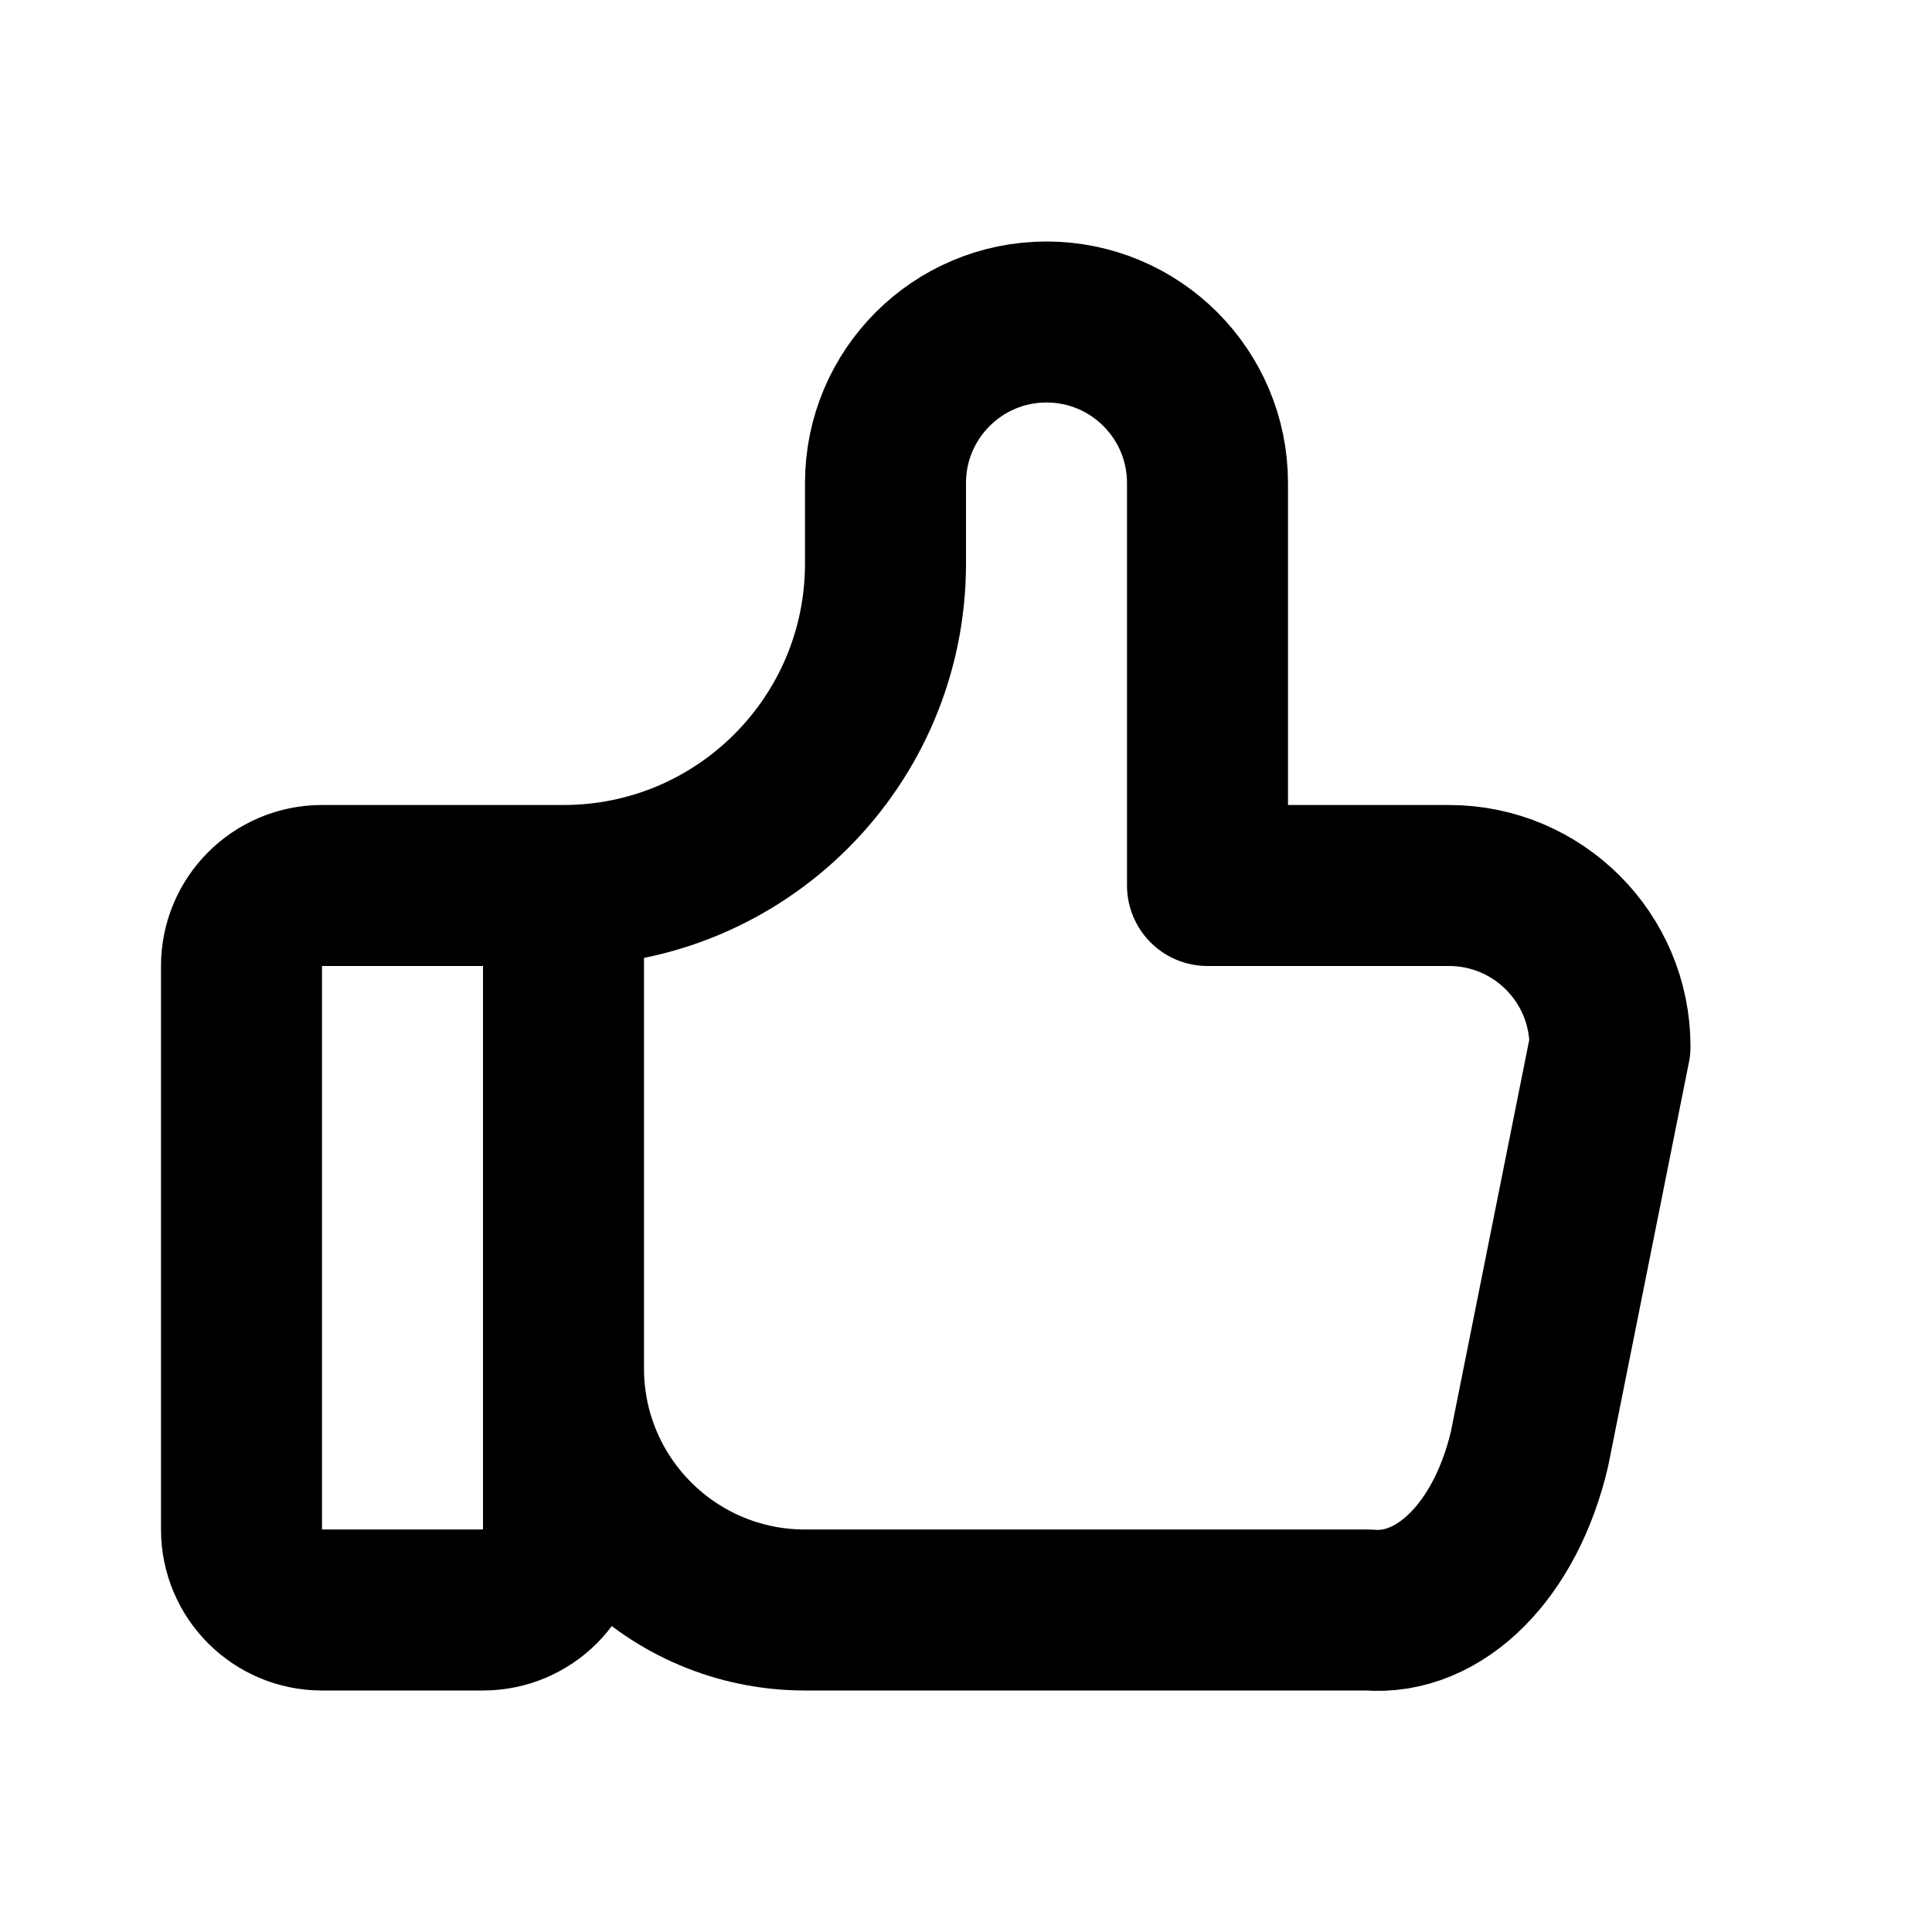
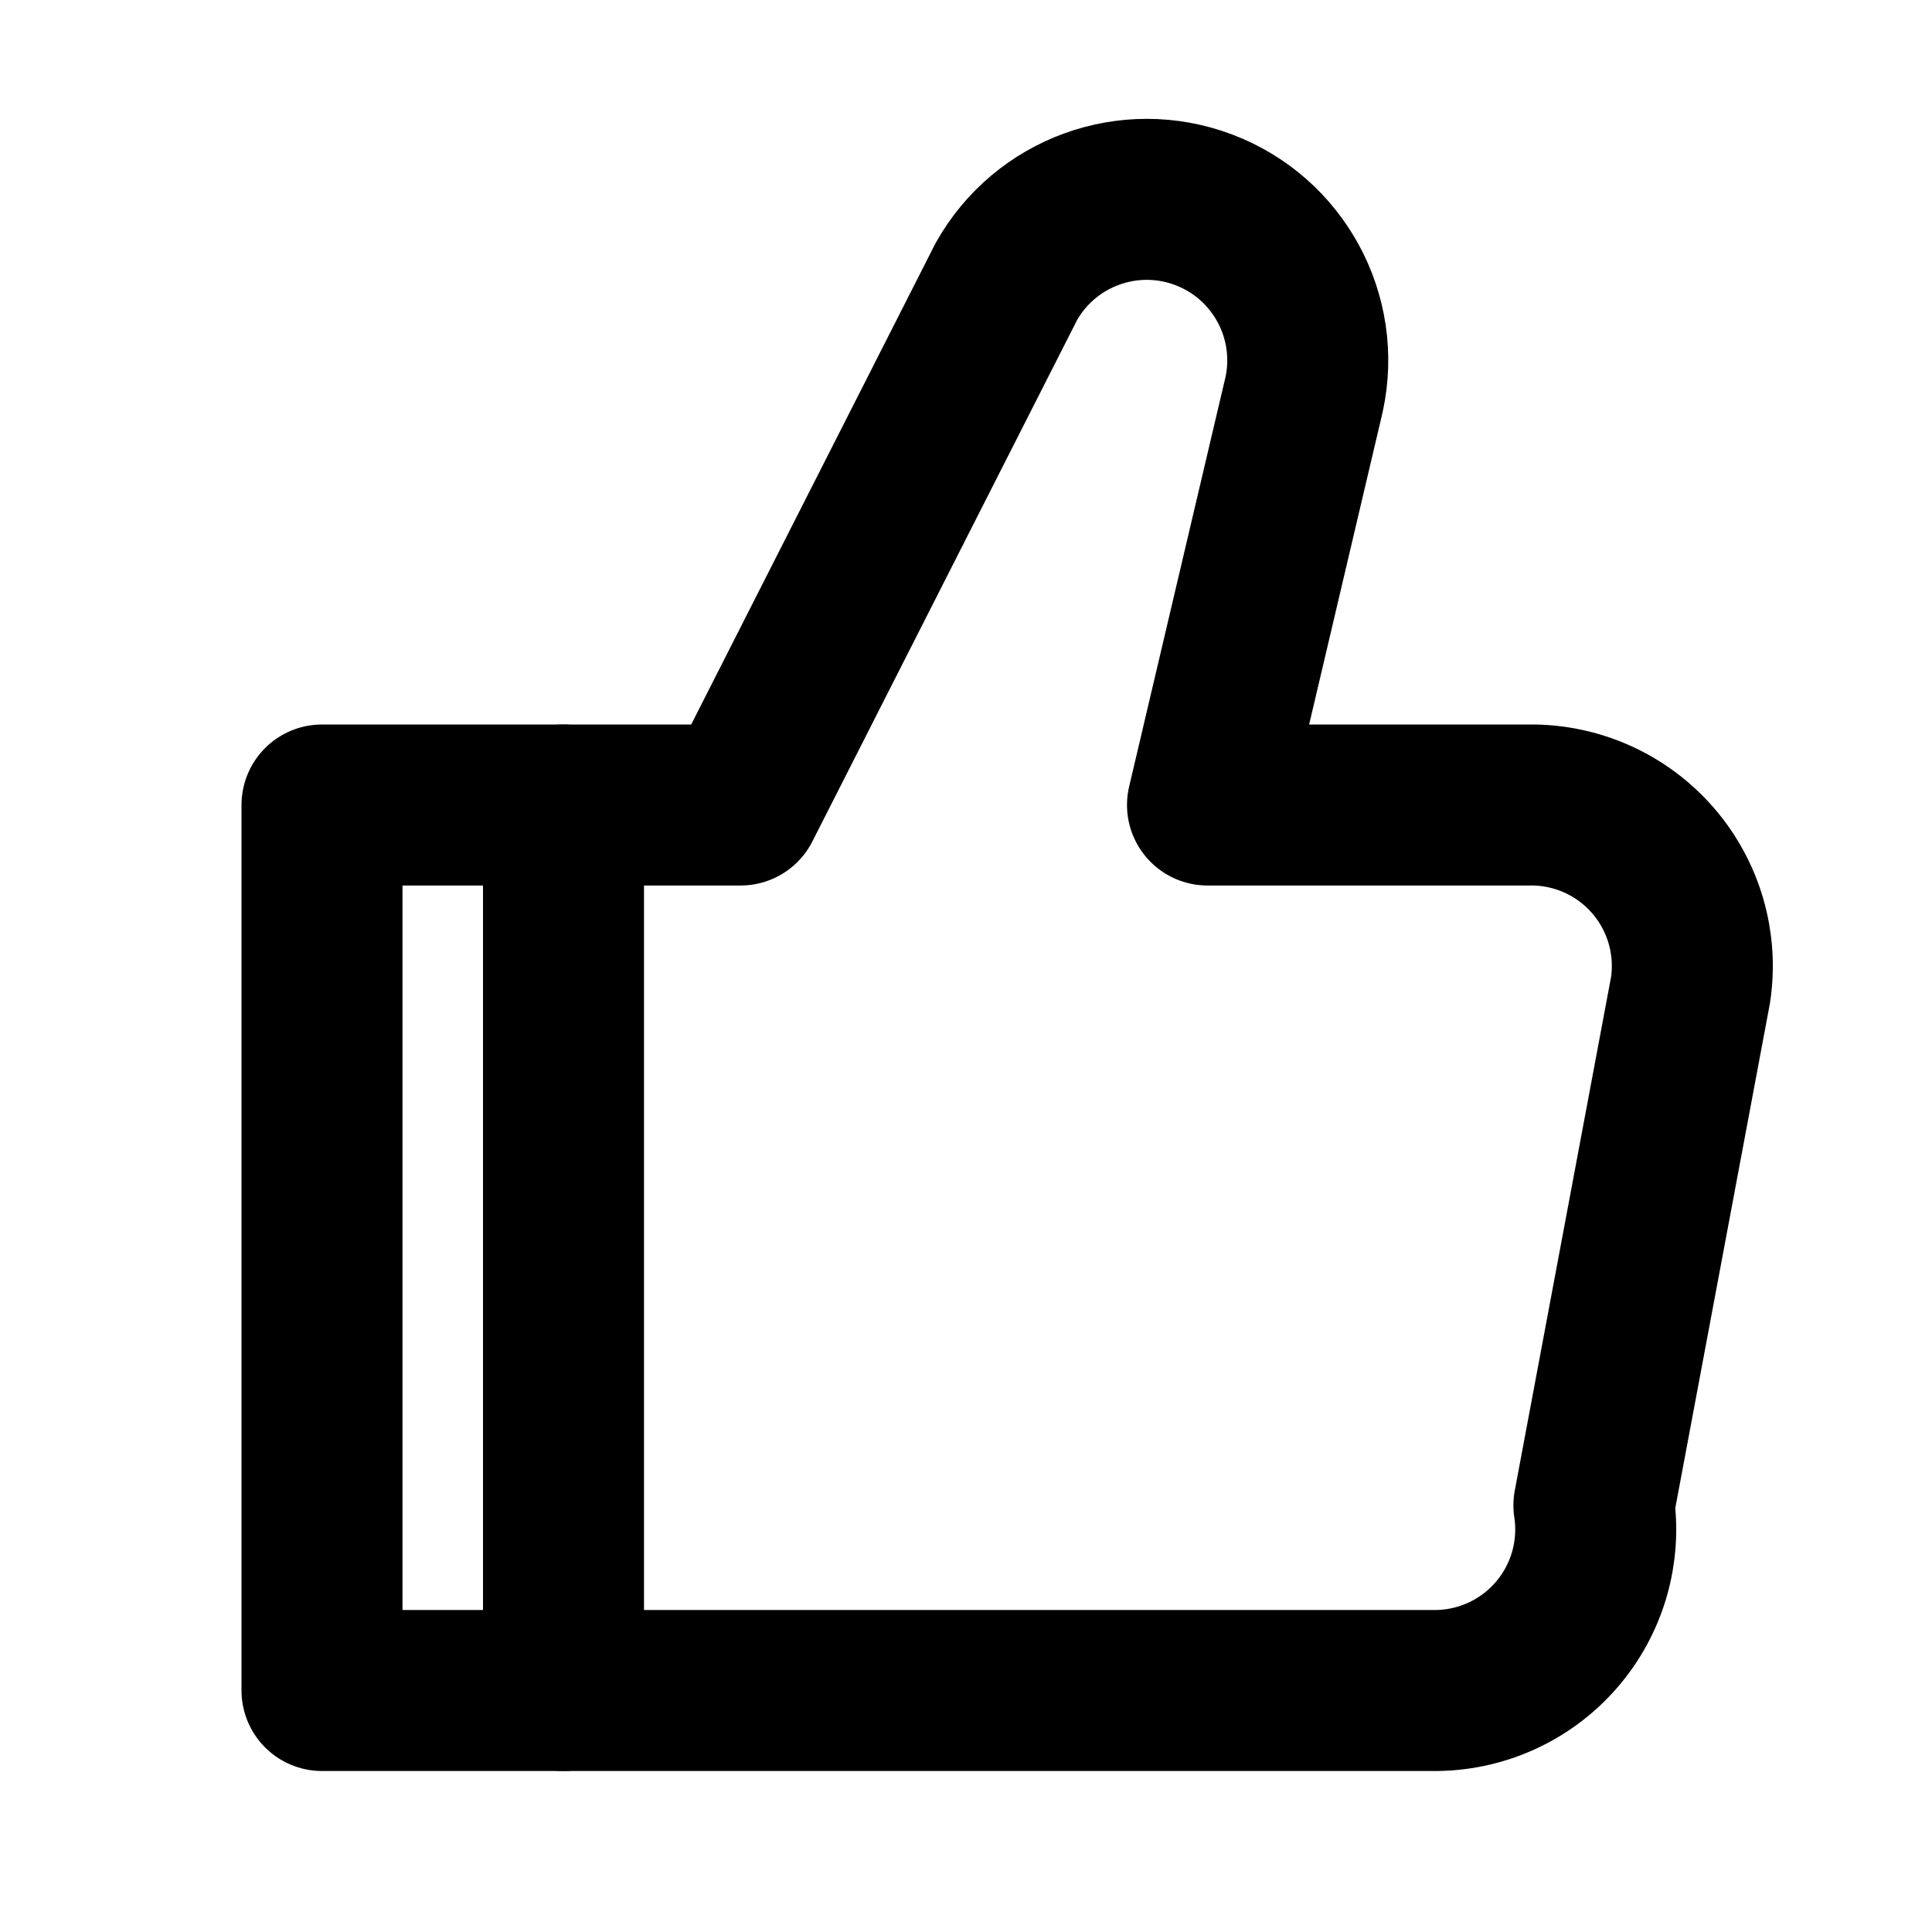
<svg xmlns="http://www.w3.org/2000/svg" width="24" height="24" viewBox="0 0 24 24" fill="none" stroke="currentColor" stroke-width="2" stroke-linecap="round" stroke-linejoin="round">
  <path stroke="none" d="M0 0h24v24H0z" fill="none" />
-   <path d="M7 11v8a1 1 0 0 1 -1 1h-2a1 1 0 0 1 -1 -1v-7a1 1 0 0 1 1 -1h3a4 4 0 0 0 4 -4v-1a2 2 0 0 1 4 0v5h3a2 2 0 0 1 2 2l-1 5a2 3 0 0 1 -2 2h-7a3 3 0 0 1 -3 -3" />
+   <path d="M7 21V10h2.2l3.3-6.5a2 2 0 0 1 3.7 1.4L15 10h4a2 2 0 0 1 2 2.3l-1.2 6.4A2 2 0 0 1 17.8 21H7z" />
+   <path d="M7 10H4v11h3" />
</svg>
